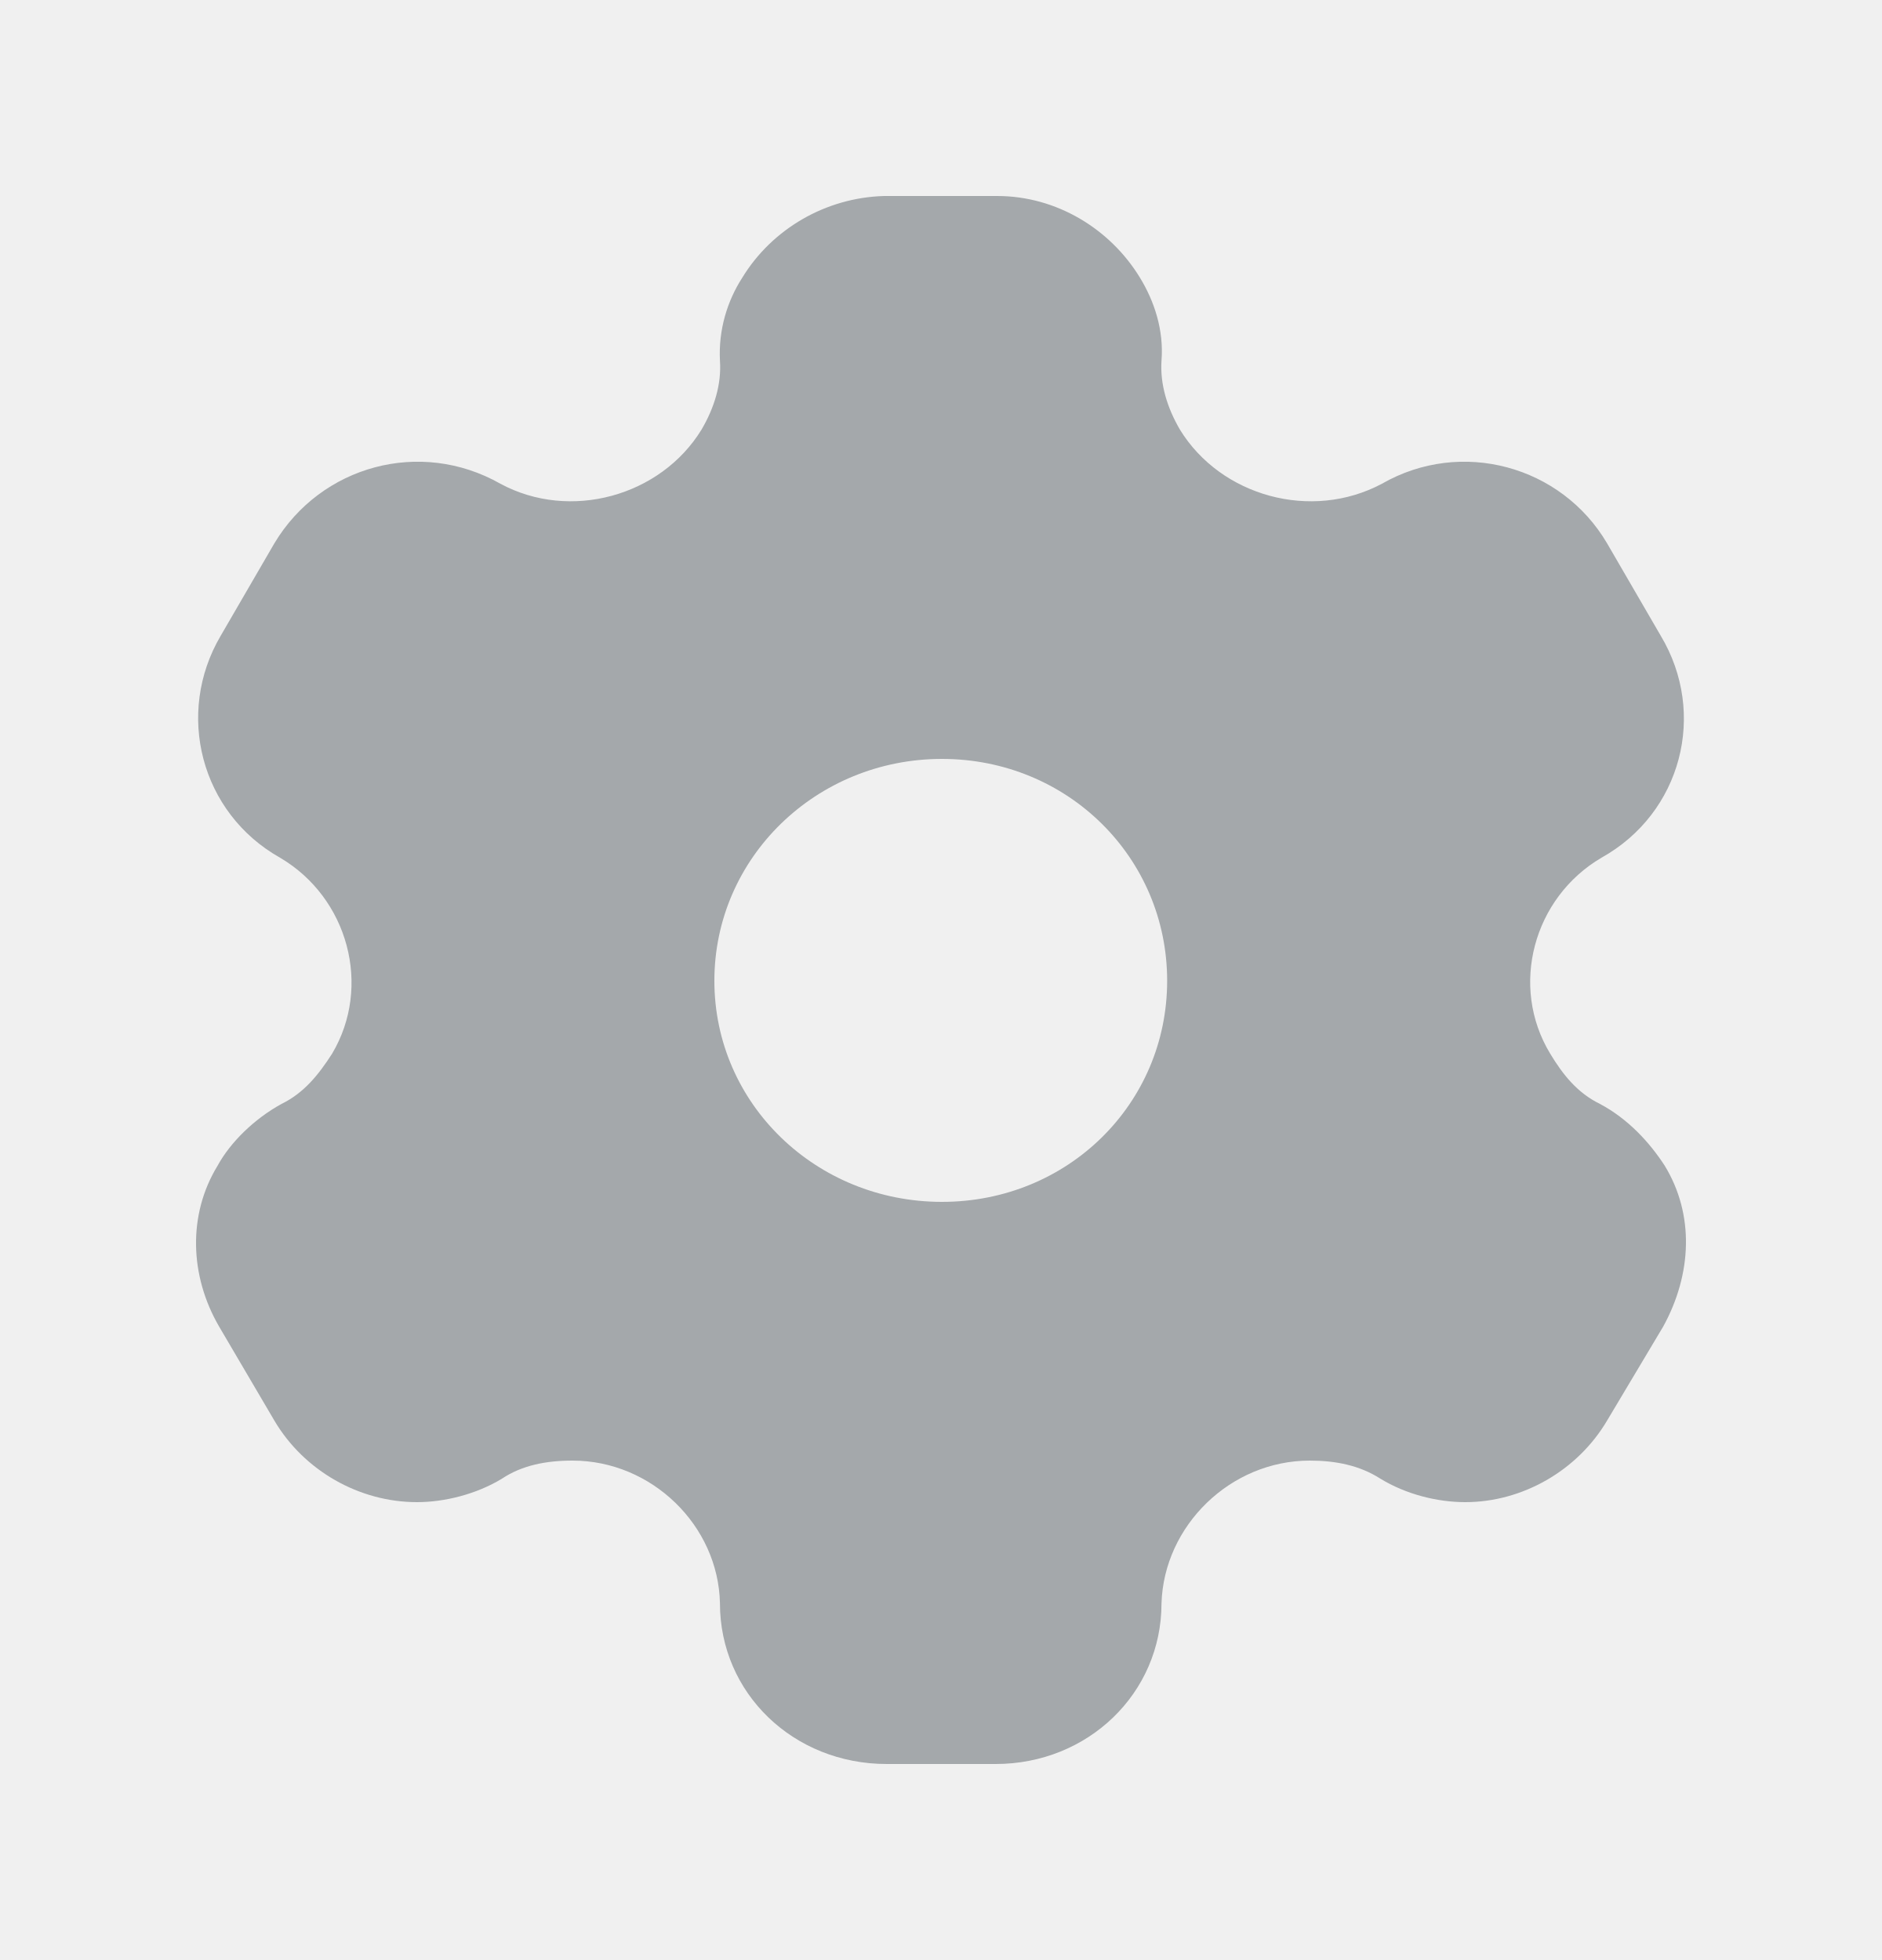
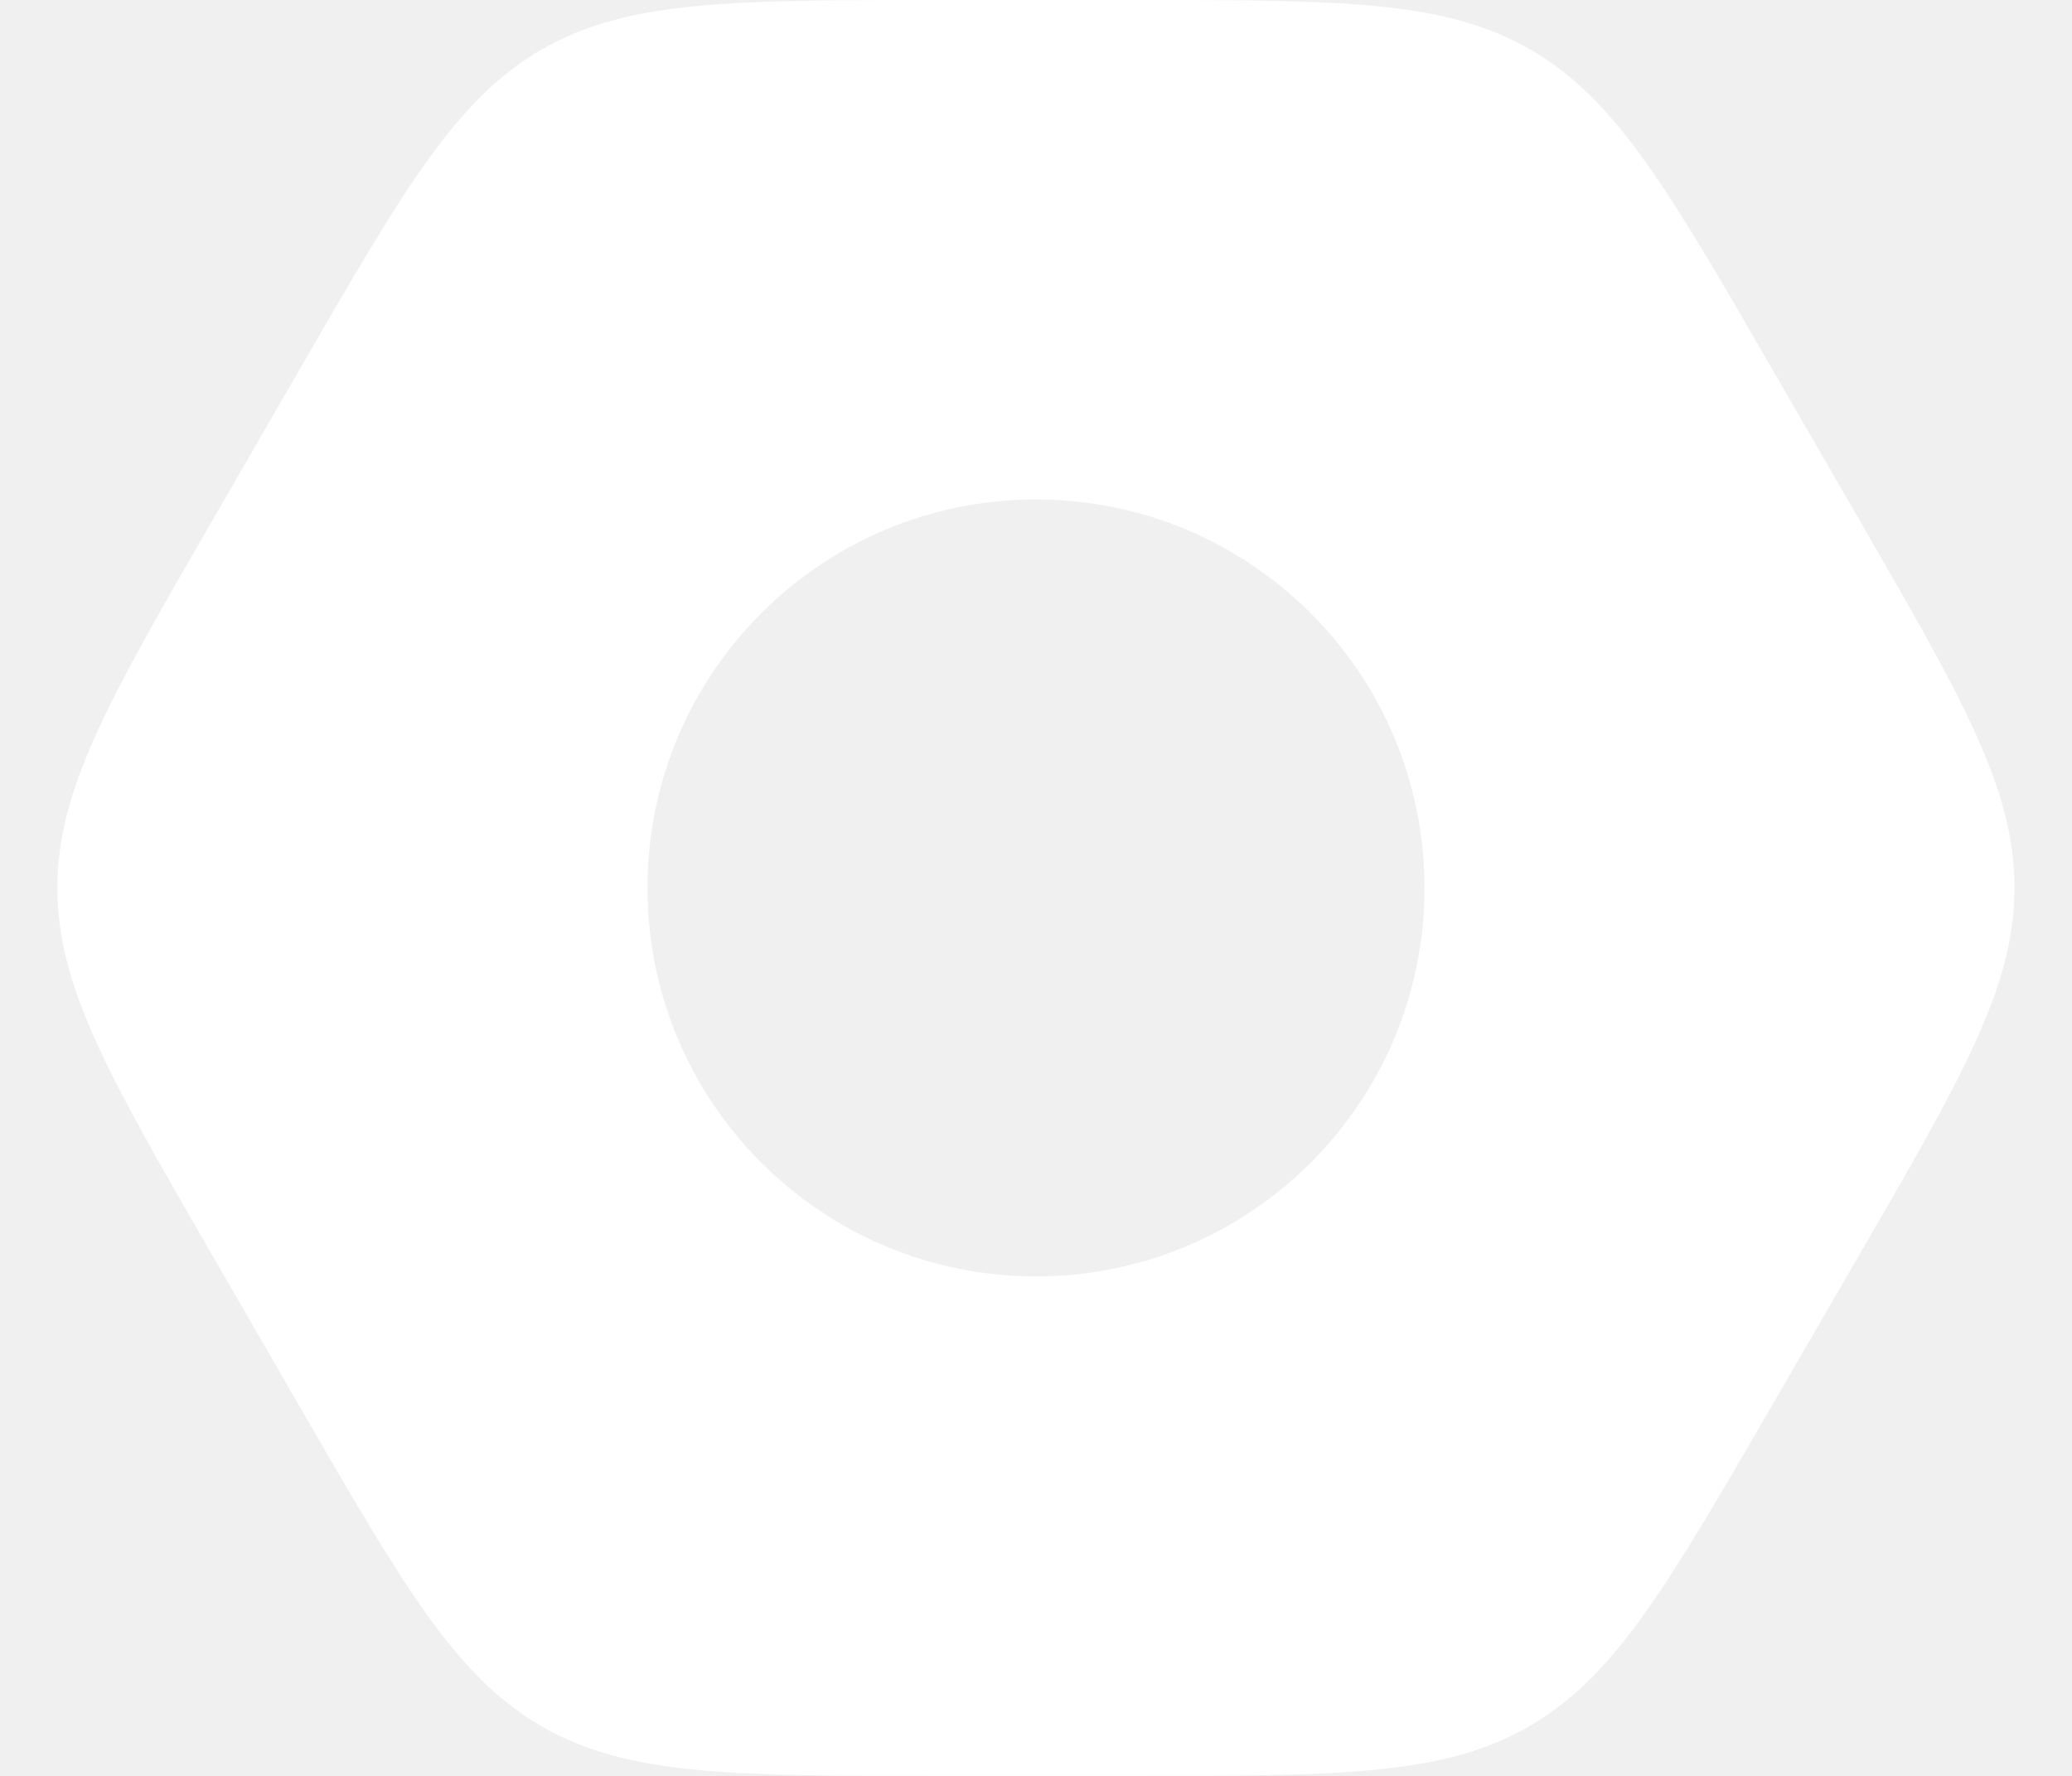
- <svg xmlns="http://www.w3.org/2000/svg" width="24" height="25" viewBox="0 0 24 25" fill="none">
-   <path fill-rule="evenodd" clip-rule="evenodd" d="M20.402 14.08C20.76 14.27 21.036 14.57 21.23 14.87C21.608 15.49 21.578 16.25 21.21 16.92L20.494 18.12C20.116 18.76 19.411 19.16 18.686 19.16C18.328 19.16 17.929 19.06 17.602 18.86C17.337 18.69 17.03 18.63 16.703 18.63C15.691 18.63 14.843 19.46 14.812 20.45C14.812 21.6 13.872 22.5 12.697 22.5H11.307C10.121 22.5 9.181 21.6 9.181 20.45C9.161 19.46 8.313 18.63 7.301 18.63C6.964 18.63 6.657 18.69 6.402 18.86C6.074 19.06 5.666 19.16 5.318 19.16C4.582 19.16 3.877 18.76 3.499 18.12L2.794 16.92C2.416 16.27 2.395 15.49 2.774 14.87C2.937 14.57 3.244 14.27 3.591 14.08C3.877 13.94 4.061 13.71 4.235 13.44C4.746 12.58 4.439 11.45 3.571 10.94C2.559 10.37 2.232 9.1 2.814 8.11L3.499 6.93C4.092 5.94 5.359 5.59 6.381 6.17C7.27 6.65 8.425 6.33 8.946 5.48C9.11 5.2 9.202 4.9 9.181 4.6C9.161 4.21 9.273 3.84 9.467 3.54C9.846 2.92 10.53 2.52 11.276 2.5H12.717C13.473 2.5 14.158 2.92 14.536 3.54C14.72 3.84 14.843 4.21 14.812 4.6C14.792 4.9 14.884 5.2 15.047 5.48C15.569 6.33 16.723 6.65 17.623 6.17C18.634 5.59 19.912 5.94 20.494 6.93L21.179 8.11C21.772 9.1 21.445 10.37 20.423 10.94C19.554 11.45 19.247 12.58 19.769 13.44C19.932 13.71 20.116 13.94 20.402 14.08ZM9.11 12.51C9.11 14.08 10.408 15.33 12.012 15.33C13.617 15.33 14.884 14.08 14.884 12.51C14.884 10.94 13.617 9.68 12.012 9.68C10.408 9.68 9.11 10.94 9.11 12.51Z" fill="#A4A8AB" />
+ <svg xmlns="http://www.w3.org/2000/svg" width="28" height="24" viewBox="0 0 28 24" fill="none">
+   <path fill-rule="evenodd" clip-rule="evenodd" d="M2.891 17.003C1.48 14.561 0.775 13.341 0.775 12C0.775 10.659 1.48 9.439 2.891 6.997L4.046 4.997C5.455 2.558 6.16 1.339 7.32 0.669C8.48 0 9.888 0 12.705 0H15.295C18.112 0 19.52 0 20.68 0.669C21.84 1.339 22.545 2.558 23.954 4.997L25.105 6.989C26.518 9.434 27.224 10.657 27.223 11.999C27.222 13.342 26.514 14.563 25.098 17.007L23.934 19.015C22.524 21.448 21.819 22.665 20.66 23.332C19.501 24 18.095 24 15.282 24H12.705C9.888 24 8.48 24 7.32 23.331C6.16 22.661 5.455 21.442 4.046 19.003L2.891 17.003ZM8.75 12C8.75 14.9 11.1 17.25 14 17.25C16.9 17.25 19.25 14.9 19.25 12C19.25 9.1 16.9 6.75 14 6.75C11.1 6.75 8.75 9.1 8.75 12Z" fill="white" />
</svg>
